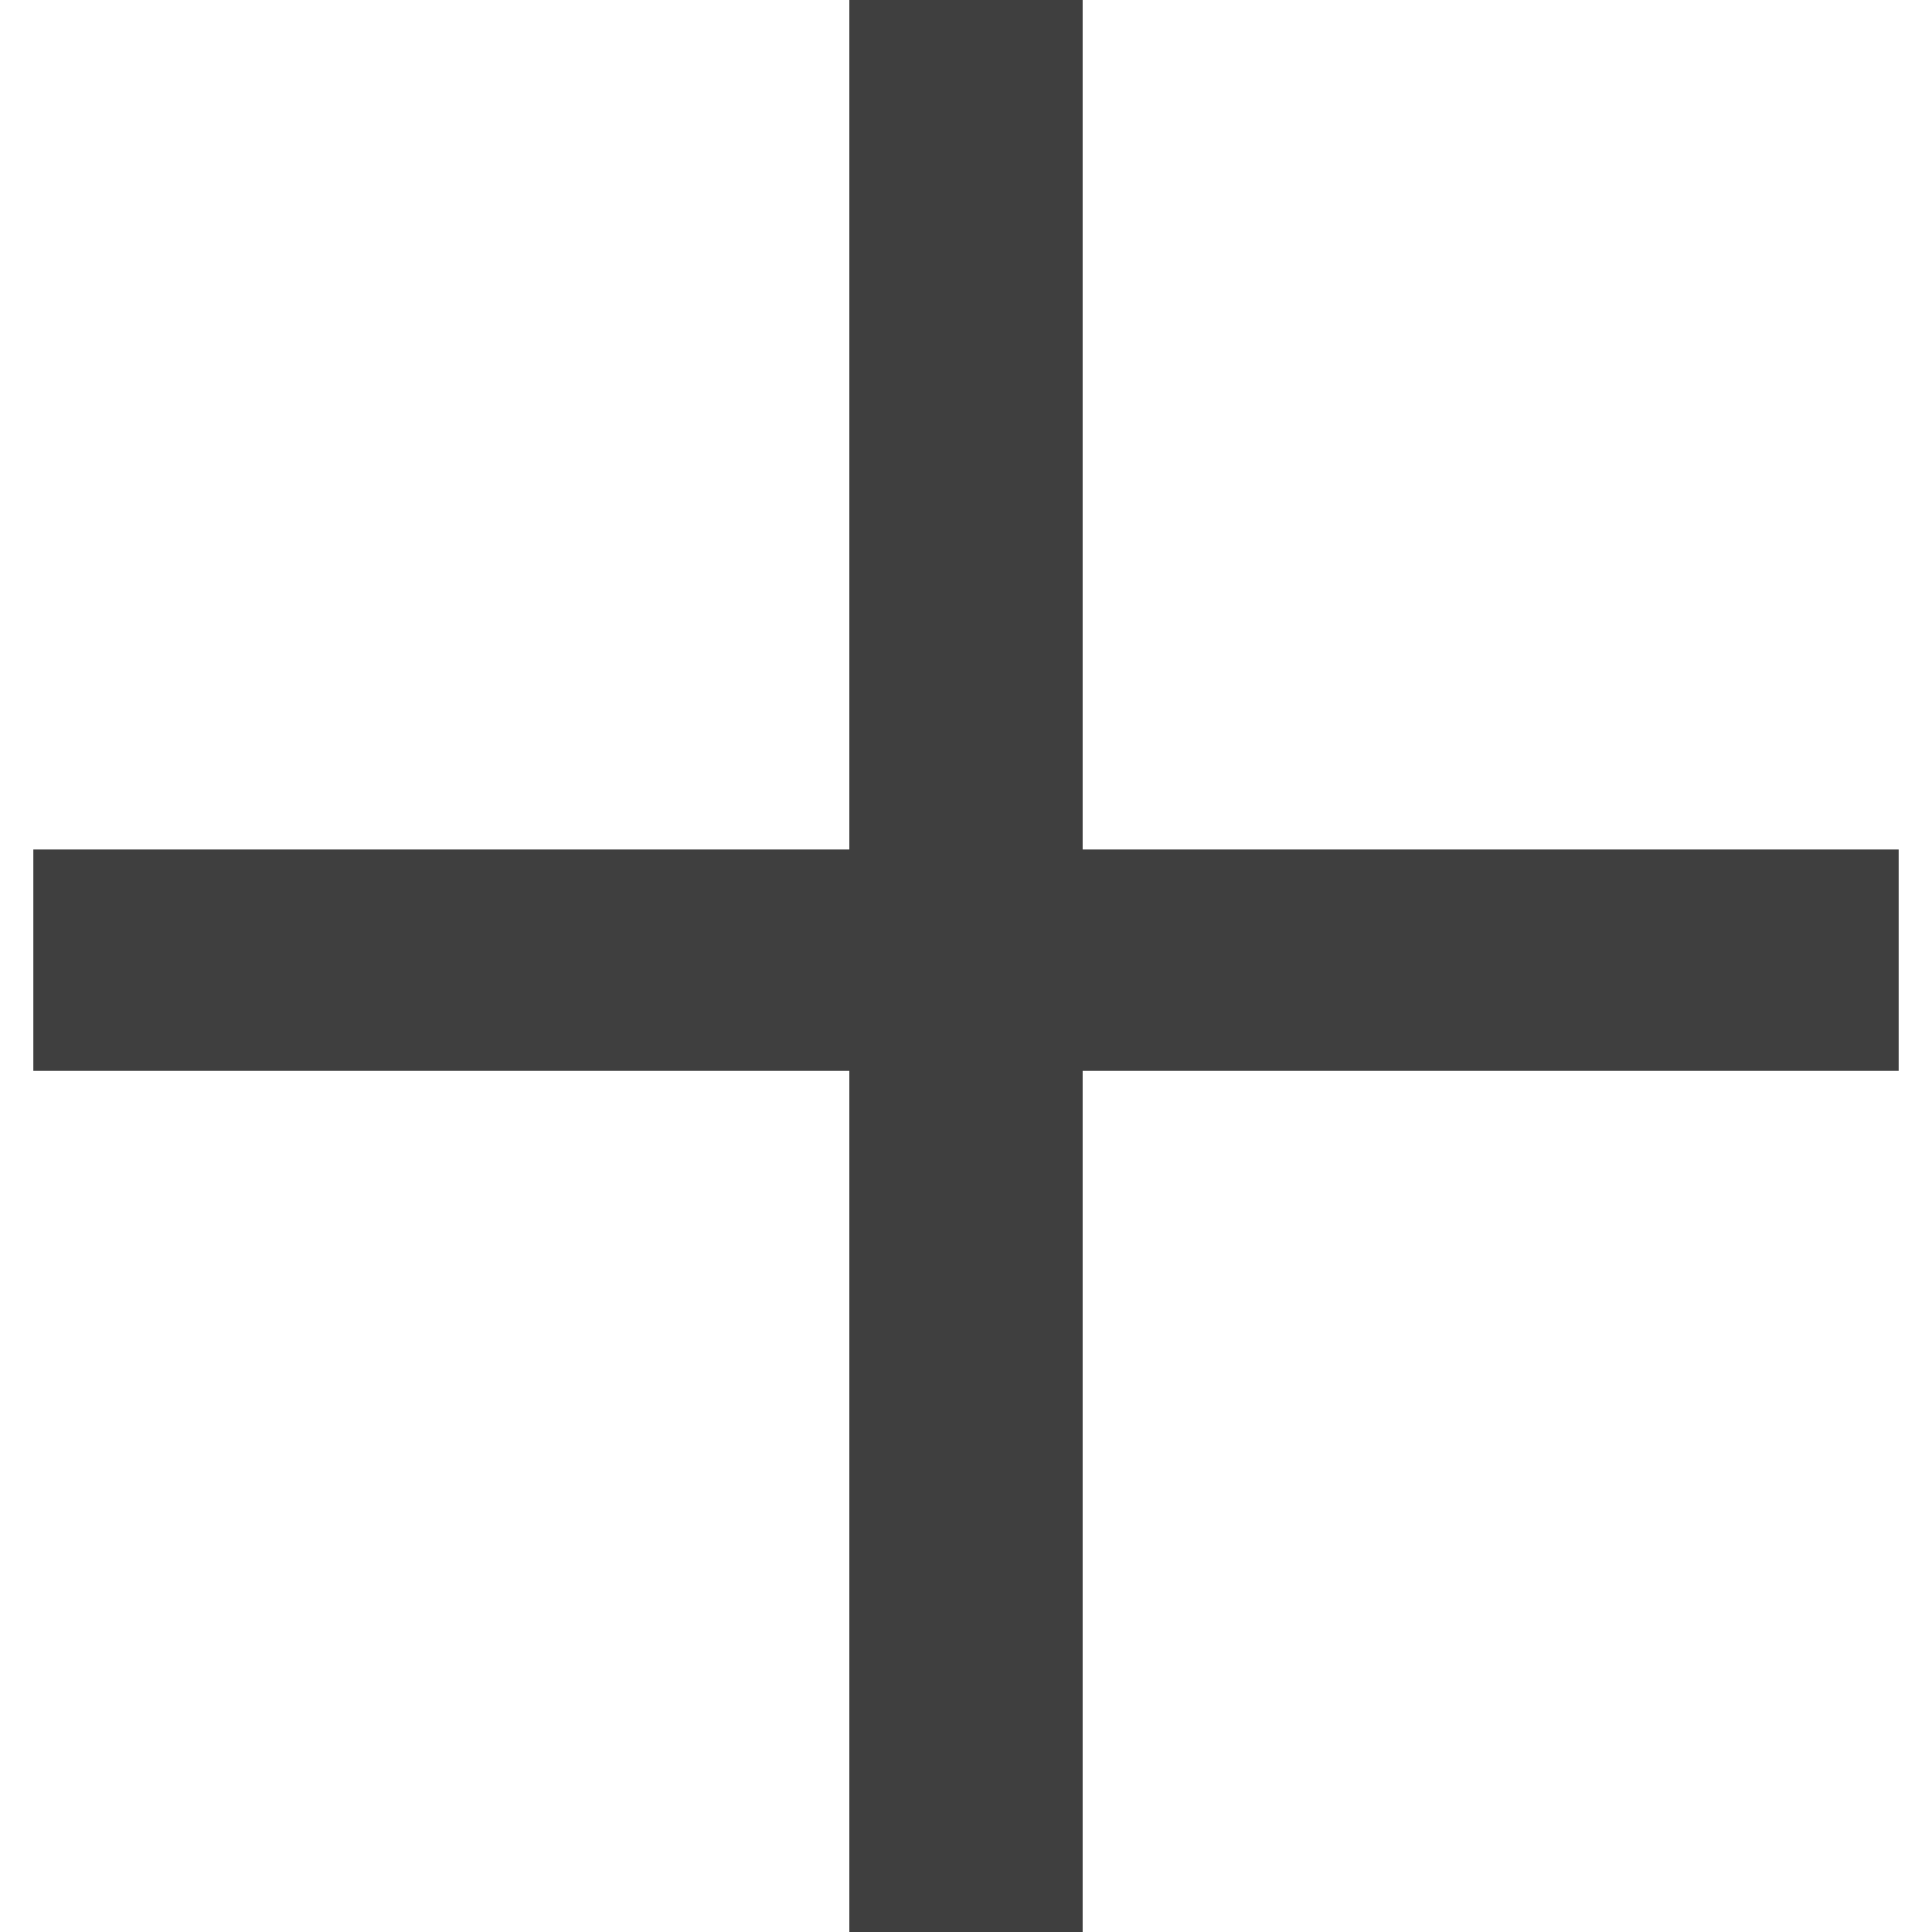
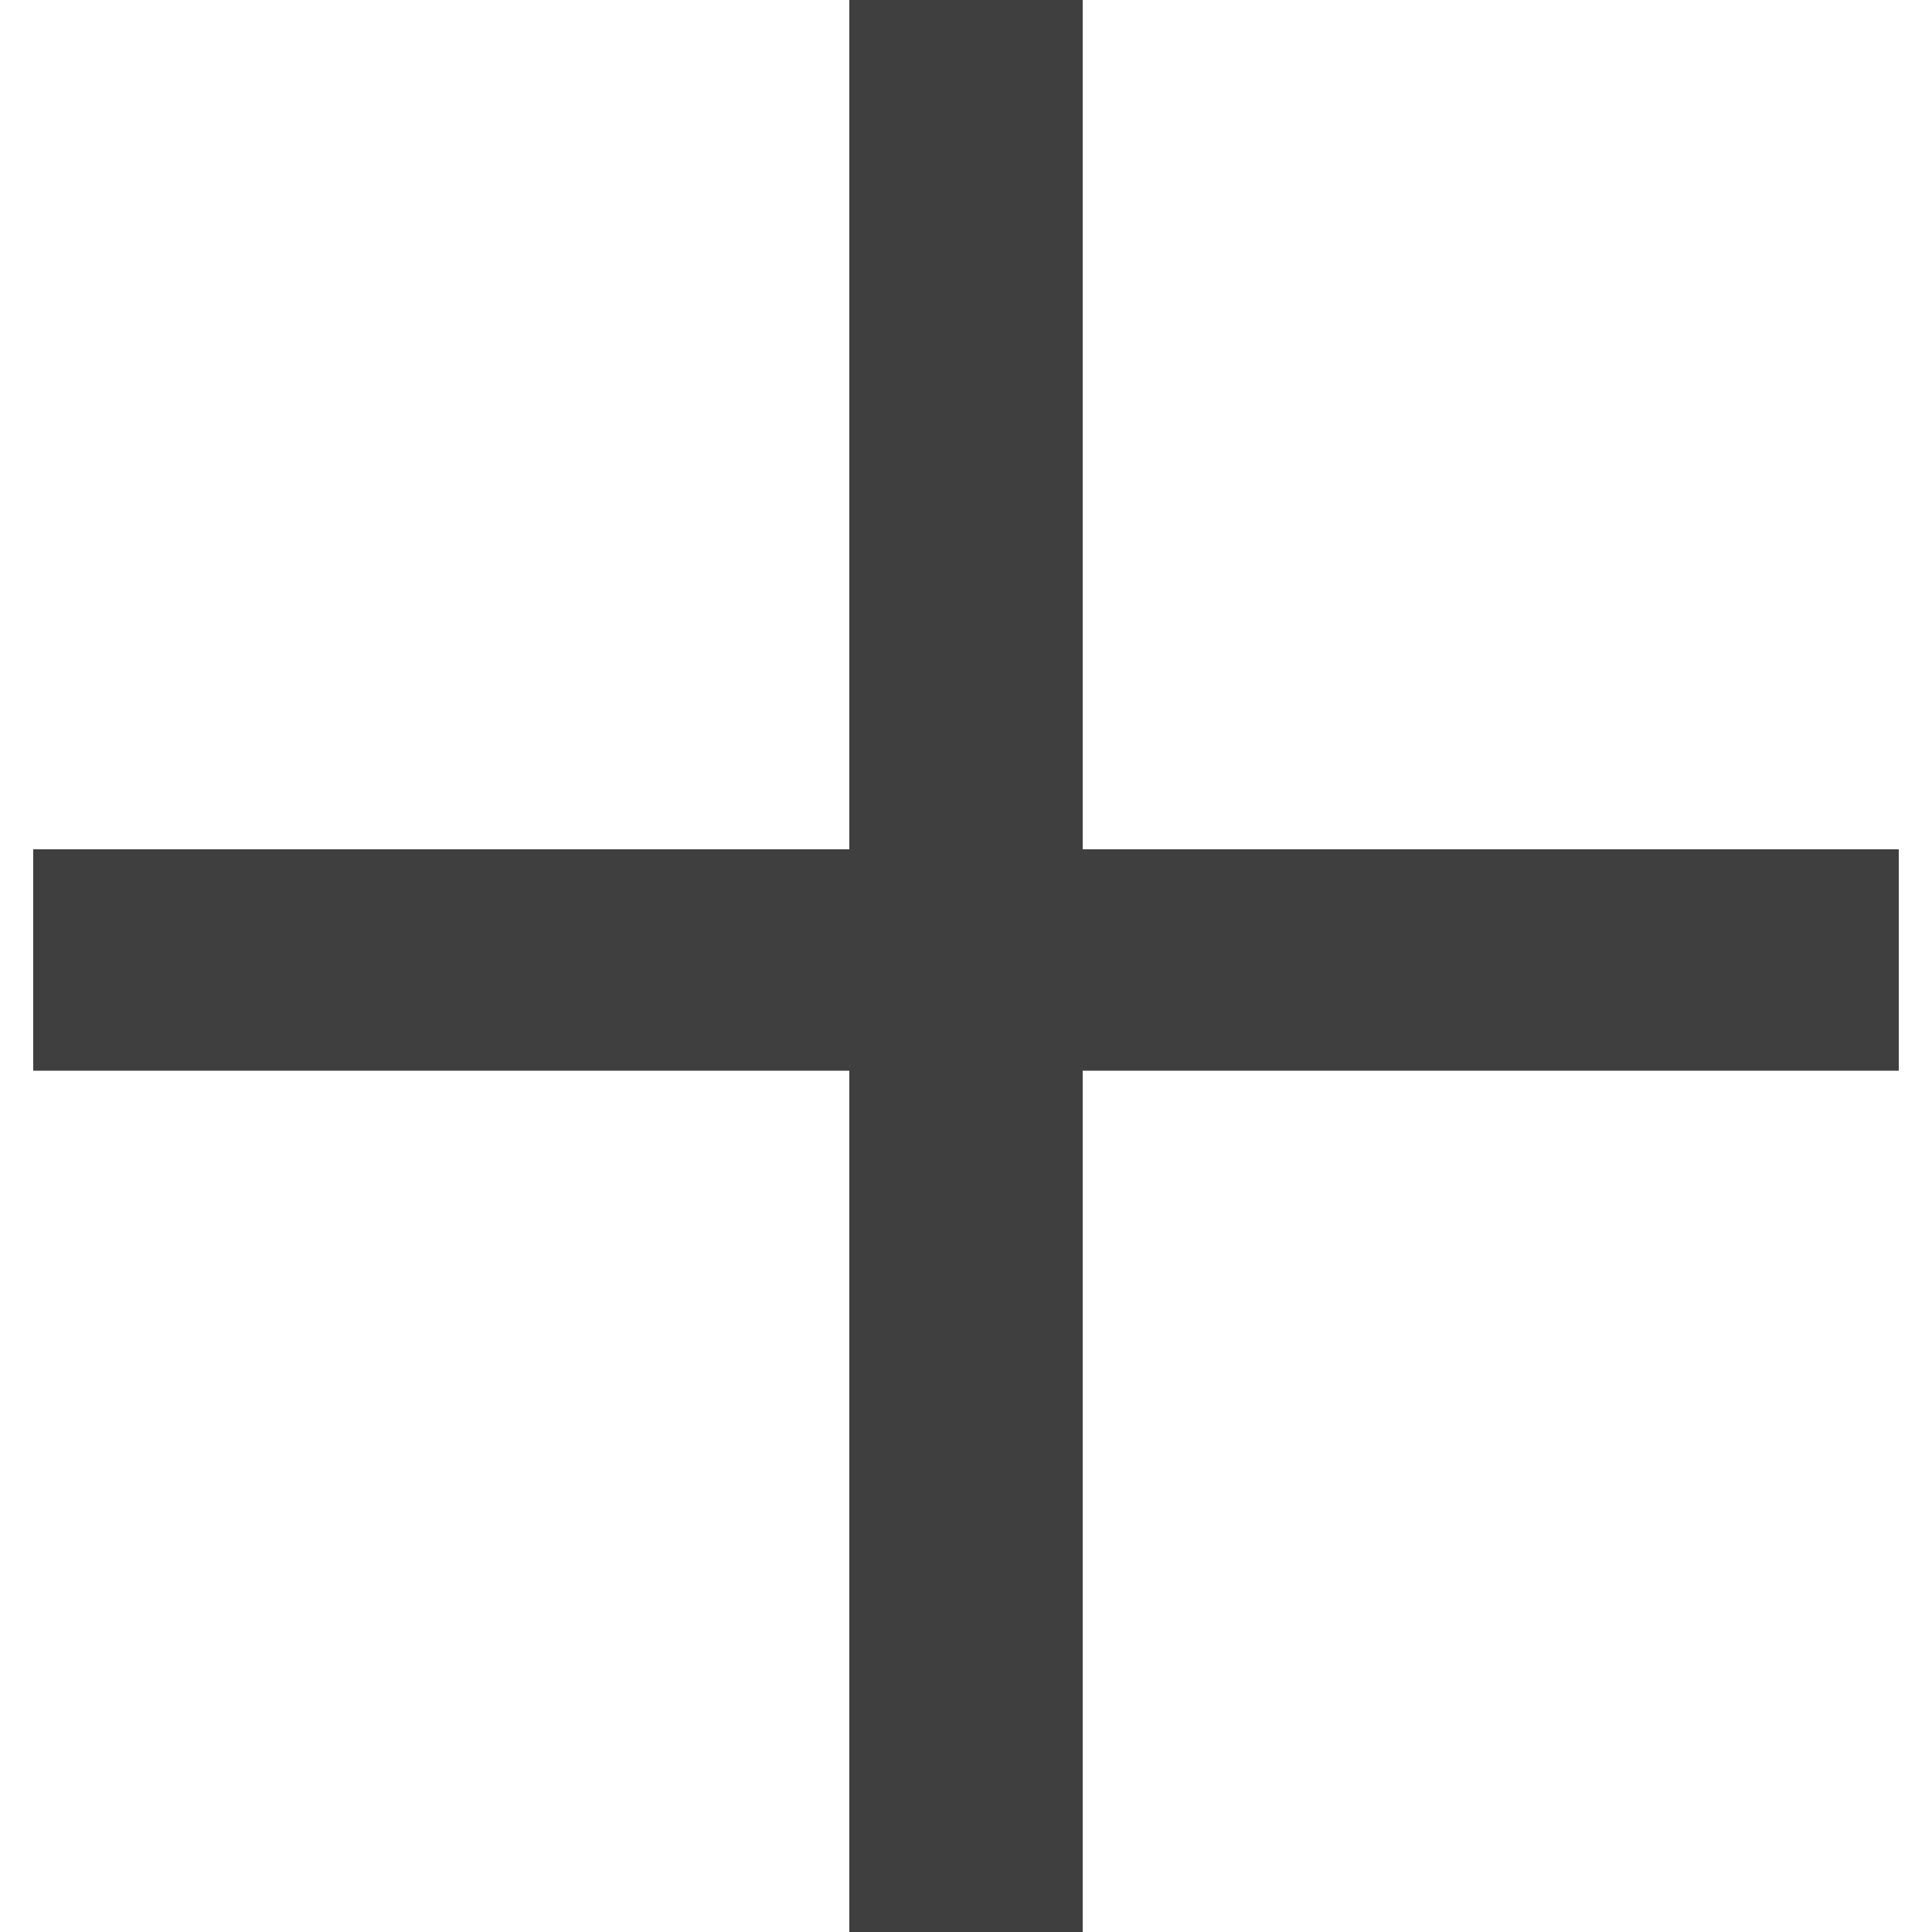
- <svg xmlns="http://www.w3.org/2000/svg" version="1.1" id="Ebene_1" x="0px" y="0px" width="500px" height="500px" viewBox="-266.9 445.95 500 500" enable-background="new -266.9 445.95 500 500" xml:space="preserve">
-   <g>
-     <path fill="#3F3F3F" d="M13.293,445.5v220.299h211.183v57.291H13.293V946.4h-60.387V723.09h-211.182v-57.291h211.182V445.5H13.293z   " />
-   </g>
+ <svg xmlns="http://www.w3.org/2000/svg" width="500" height="500" viewBox="-266.9 446 500 500">
+   <path d="M13.3 445.5v220.3h211.2v57.3H13.3V946.4h-60.4V723.1h-211.2v-57.3h211.2V445.5H13.3z" fill="#3F3F3F" />
</svg>
